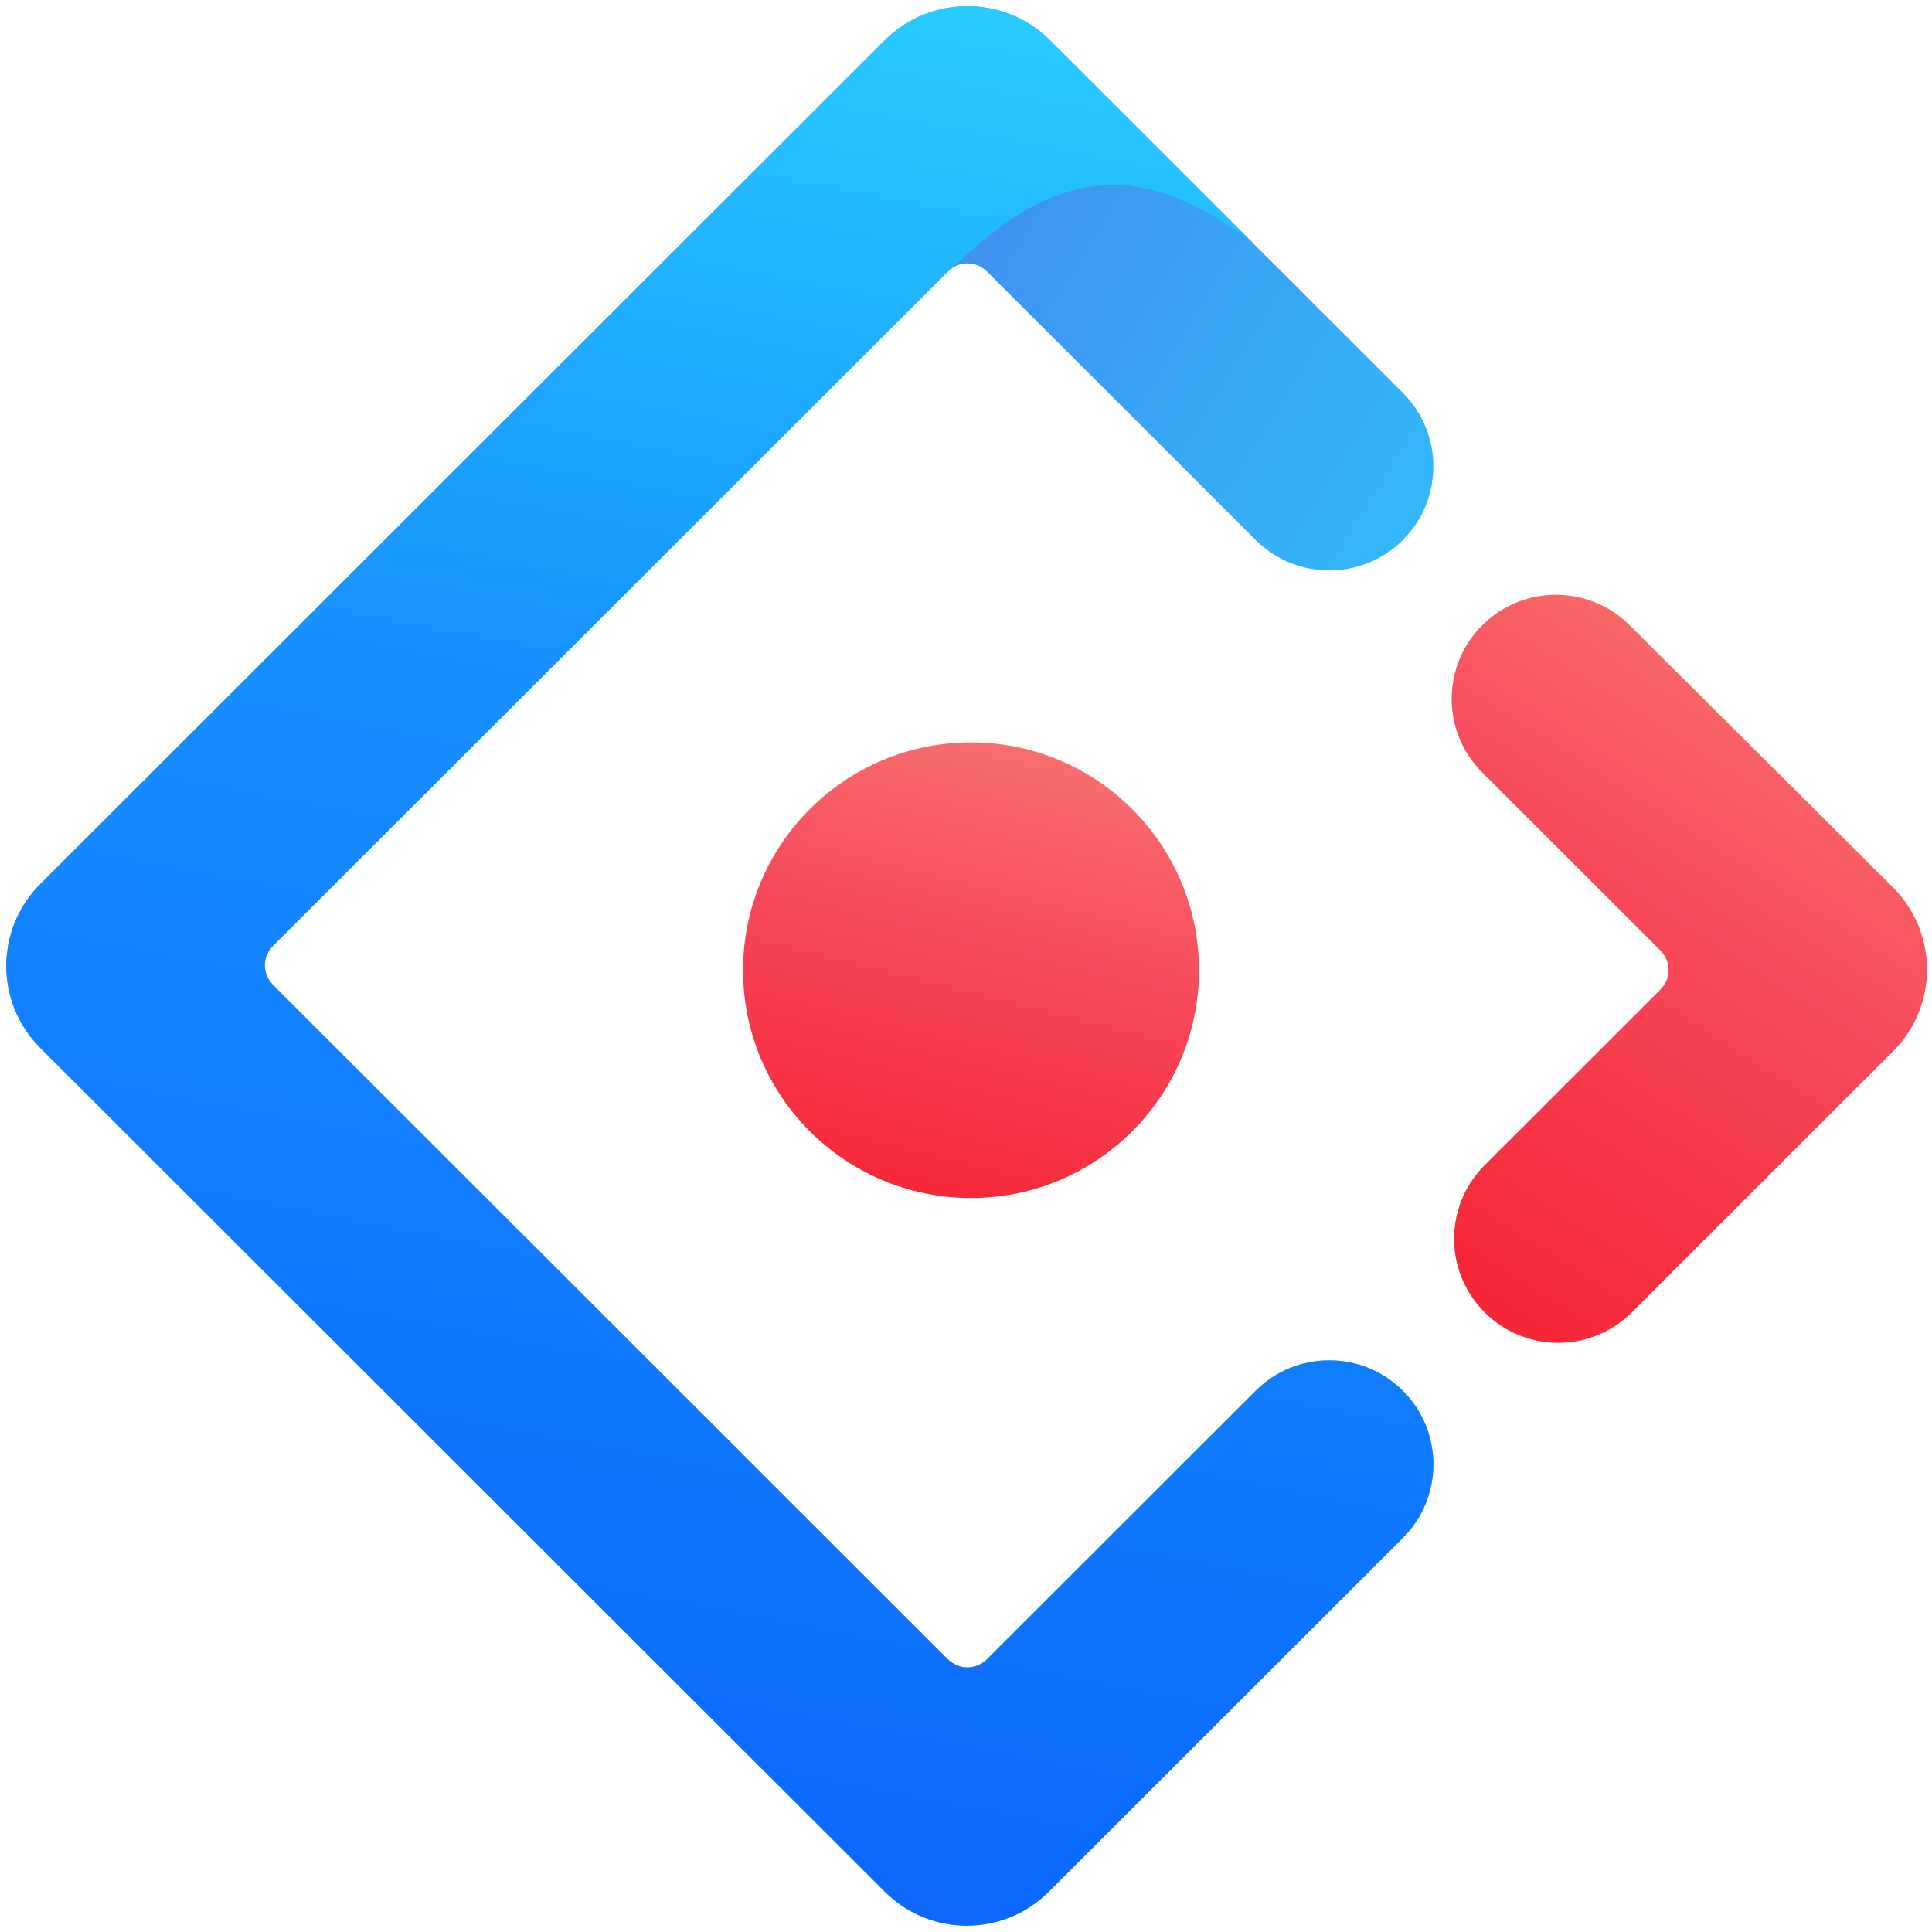
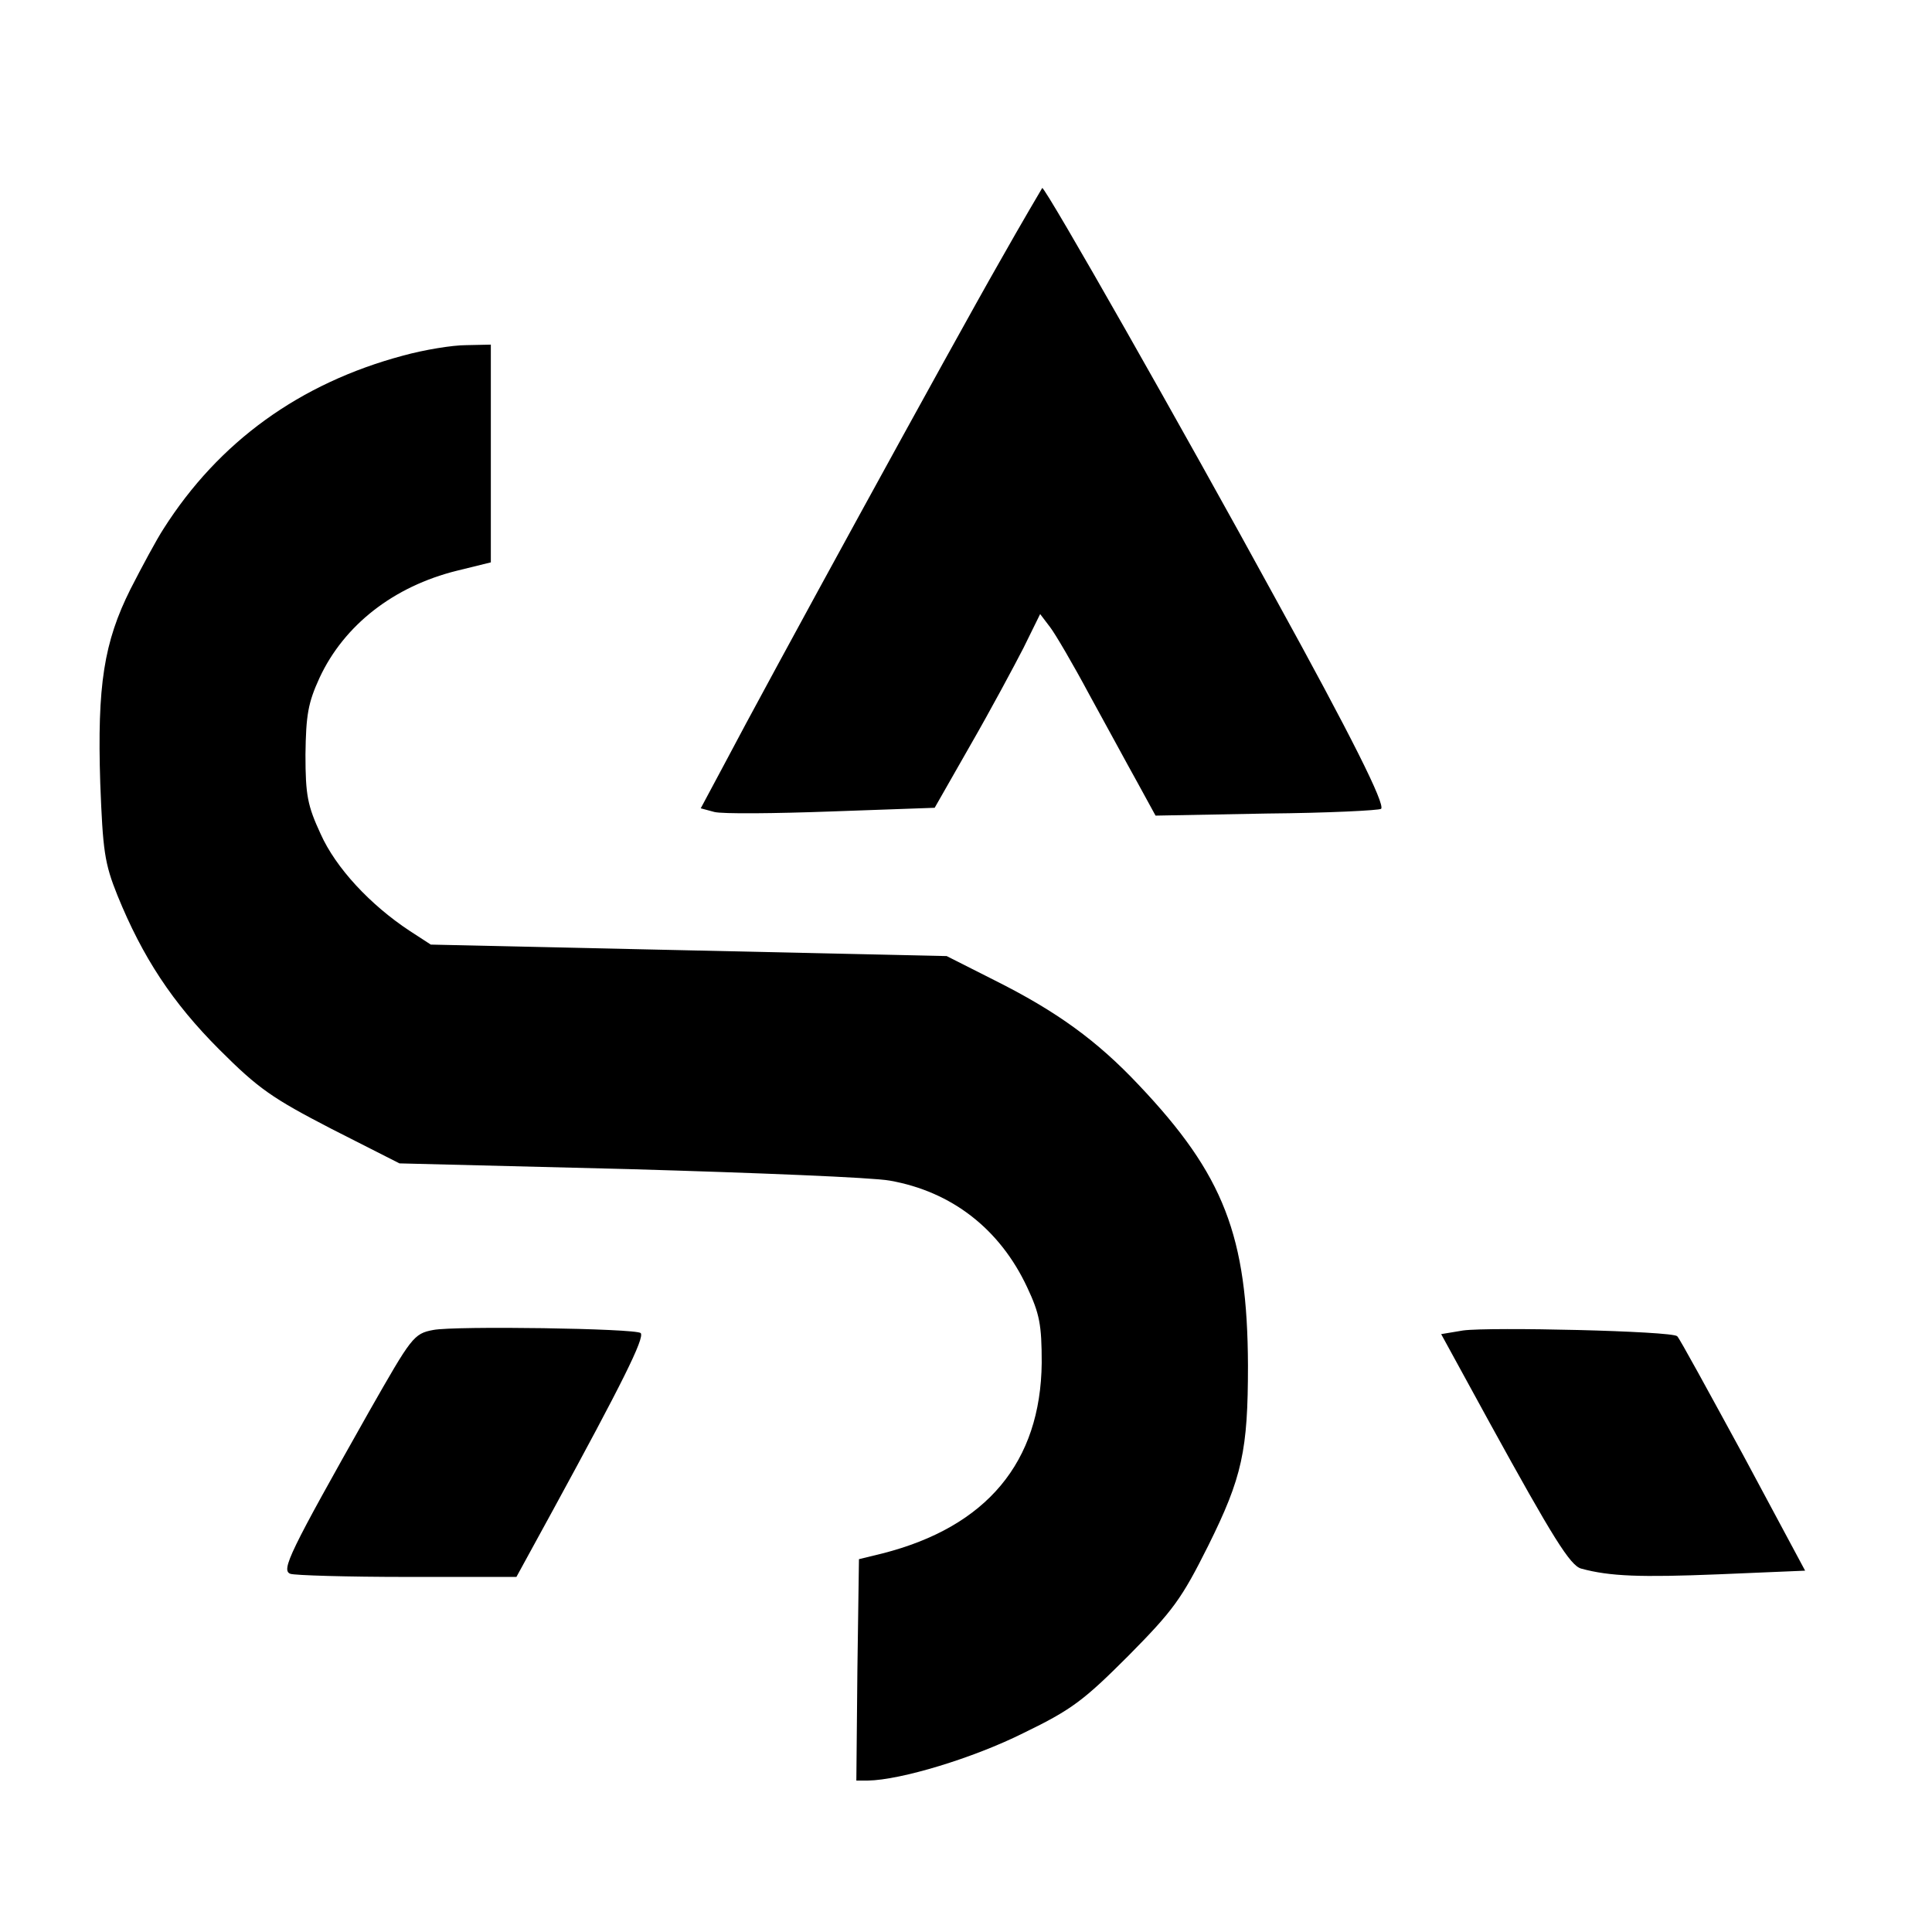
- <svg xmlns="http://www.w3.org/2000/svg" width="200" height="200" version="1.1" viewBox="0 0 200 200">
-   <defs>
-     <linearGradient id="linearGradient-1" x1="62.102%" x2="108.197%" y1="0%" y2="37.864%">
-       <stop offset="0%" stop-color="#4285EB" />
-       <stop offset="100%" stop-color="#2EC7FF" />
-     </linearGradient>
-     <linearGradient id="linearGradient-2" x1="69.644%" x2="54.043%" y1="0%" y2="108.457%">
-       <stop offset="0%" stop-color="#29CDFF" />
-       <stop offset="37.86%" stop-color="#148EFF" />
-       <stop offset="100%" stop-color="#0A60FF" />
-     </linearGradient>
-     <linearGradient id="linearGradient-3" x1="69.691%" x2="16.723%" y1="-12.974%" y2="117.391%">
-       <stop offset="0%" stop-color="#FA816E" />
-       <stop offset="41.473%" stop-color="#F74A5C" />
-       <stop offset="100%" stop-color="#F51D2C" />
-     </linearGradient>
-     <linearGradient id="linearGradient-4" x1="68.128%" x2="30.44%" y1="-35.691%" y2="114.943%">
-       <stop offset="0%" stop-color="#FA8E7D" />
-       <stop offset="51.264%" stop-color="#F74A5C" />
-       <stop offset="100%" stop-color="#F51D2C" />
-     </linearGradient>
-   </defs>
-   <g id="Page-1" fill="none" fill-rule="evenodd" stroke="none" stroke-width="1">
-     <g id="logo" transform="translate(-20, -20)">
-       <g id="Group-28-Copy-5" transform="translate(20, 20)">
-         <g id="Group-27-Copy-3">
-           <g id="Group-25" fill-rule="nonzero">
-             <g id="2">
-               <path id="Shape" fill="url(#linearGradient-1)" d="M91.588,4.177 L4.18,91.513 C-0.519,96.208 -0.519,103.792 4.18,108.487 L91.588,195.823 C96.287,200.519 103.877,200.519 108.577,195.823 L145.225,159.205 C149.434,155 149.434,148.182 145.225,143.977 C141.017,139.772 134.194,139.772 129.985,143.977 L102.202,171.737 C101.032,172.906 99.257,172.906 98.088,171.737 L28.286,101.993 C27.116,100.824 27.116,99.051 28.286,97.882 L98.088,28.138 C99.257,26.969 101.032,26.969 102.202,28.138 L129.985,55.898 C134.194,60.103 141.017,60.103 145.225,55.898 C149.434,51.693 149.434,44.876 145.225,40.671 L108.581,4.056 C103.862,-0.538 96.269,-0.501 91.588,4.177 Z" />
-               <path id="Shape" fill="url(#linearGradient-2)" d="M91.588,4.177 L4.18,91.513 C-0.519,96.208 -0.519,103.792 4.18,108.487 L91.588,195.823 C96.287,200.519 103.877,200.519 108.577,195.823 L145.225,159.205 C149.434,155 149.434,148.182 145.225,143.977 C141.017,139.772 134.194,139.772 129.985,143.977 L102.202,171.737 C101.032,172.906 99.257,172.906 98.088,171.737 L28.286,101.993 C27.116,100.824 27.116,99.051 28.286,97.882 L98.088,28.138 C101,25.627 105.752,20.542 112.73,19.352 C117.916,18.469 123.585,20.414 129.739,25.189 C125.625,21.078 118.572,14.034 108.581,4.056 C103.862,-0.538 96.269,-0.501 91.588,4.177 Z" />
-             </g>
-             <path id="Shape" fill="url(#linearGradient-3)" d="M153.686,135.855 C157.894,140.06 164.717,140.06 168.926,135.855 L195.96,108.843 C200.659,104.147 200.659,96.564 195.961,91.869 L168.691,64.718 C164.472,60.518 157.647,60.524 153.436,64.732 C149.227,68.937 149.227,75.754 153.436,79.959 L171.854,98.362 C173.024,99.531 173.024,101.305 171.854,102.473 L153.686,120.627 C149.477,124.832 149.477,131.65 153.686,135.855 Z" />
-           </g>
-           <ellipse id="Combined-Shape" cx="100.519" cy="100.437" fill="url(#linearGradient-4)" rx="23.6" ry="23.581" />
-         </g>
-       </g>
-     </g>
+ <svg xmlns="http://www.w3.org/2000/svg" version="1.0" width="370pt" height="370pt" viewBox="0 0 370 370" preserveAspectRatio="xMidYMid meet">
+   <g transform="translate(0,370) scale(0.1,-0.1)" fill="#000000" stroke="none">
+     <path d="M1914 3198 c-87 -152 -450 -815 -526 -960 l-46 -86 26 -7 c15 -4 116 -3 225 1 l197 7 69 121 c38 66 83 150 101 185 l32 65 19 -25 c10 -13 44 -71 75 -129 32 -58 73 -134 92 -168 l35 -64 213 4 c117 1 215 6 219 9 8 9 -57 139 -203 404 -177 324 -439 785 -446 785 0 0 -38 -64 -82 -142z" />
+     <path d="M772 3019 c-198 -53 -353 -165 -459 -332 -13 -20 -41 -72 -63 -115 -51 -102 -64 -184 -58 -372 5 -129 8 -153 33 -215 48 -118 105 -205 195 -295 75 -75 101 -93 215 -152 l130 -66 440 -11 c242 -7 467 -16 499 -22 119 -21 211 -93 263 -204 24 -51 28 -72 28 -145 -2 -190 -105 -314 -305 -365 l-45 -11 -3 -212 -2 -212 22 0 c63 1 202 43 298 91 93 45 116 63 201 148 86 87 102 109 153 211 65 131 76 182 76 345 -1 248 -46 365 -209 537 -80 85 -157 141 -277 201 l-91 46 -494 11 -494 11 -40 26 c-76 50 -142 121 -171 186 -25 54 -29 74 -29 152 1 76 5 99 27 147 47 101 142 175 263 205 l65 16 0 208 0 209 -47 -1 c-27 0 -81 -9 -121 -20z" />
+     <path d="M830 1153 c-38 -7 -42 -14 -123 -156 -153 -271 -169 -304 -151 -311 8 -3 109 -6 224 -6 l209 0 70 128 c132 242 176 330 168 339 -9 9 -356 14 -397 6z" />
+     <path d="M2802 1152 l-42 -7 93 -170 c121 -220 154 -273 175 -279 55 -15 114 -17 263 -11 l166 7 -119 222 c-66 121 -122 224 -126 227 -10 10 -359 18 -410 11z" />
  </g>
</svg>
